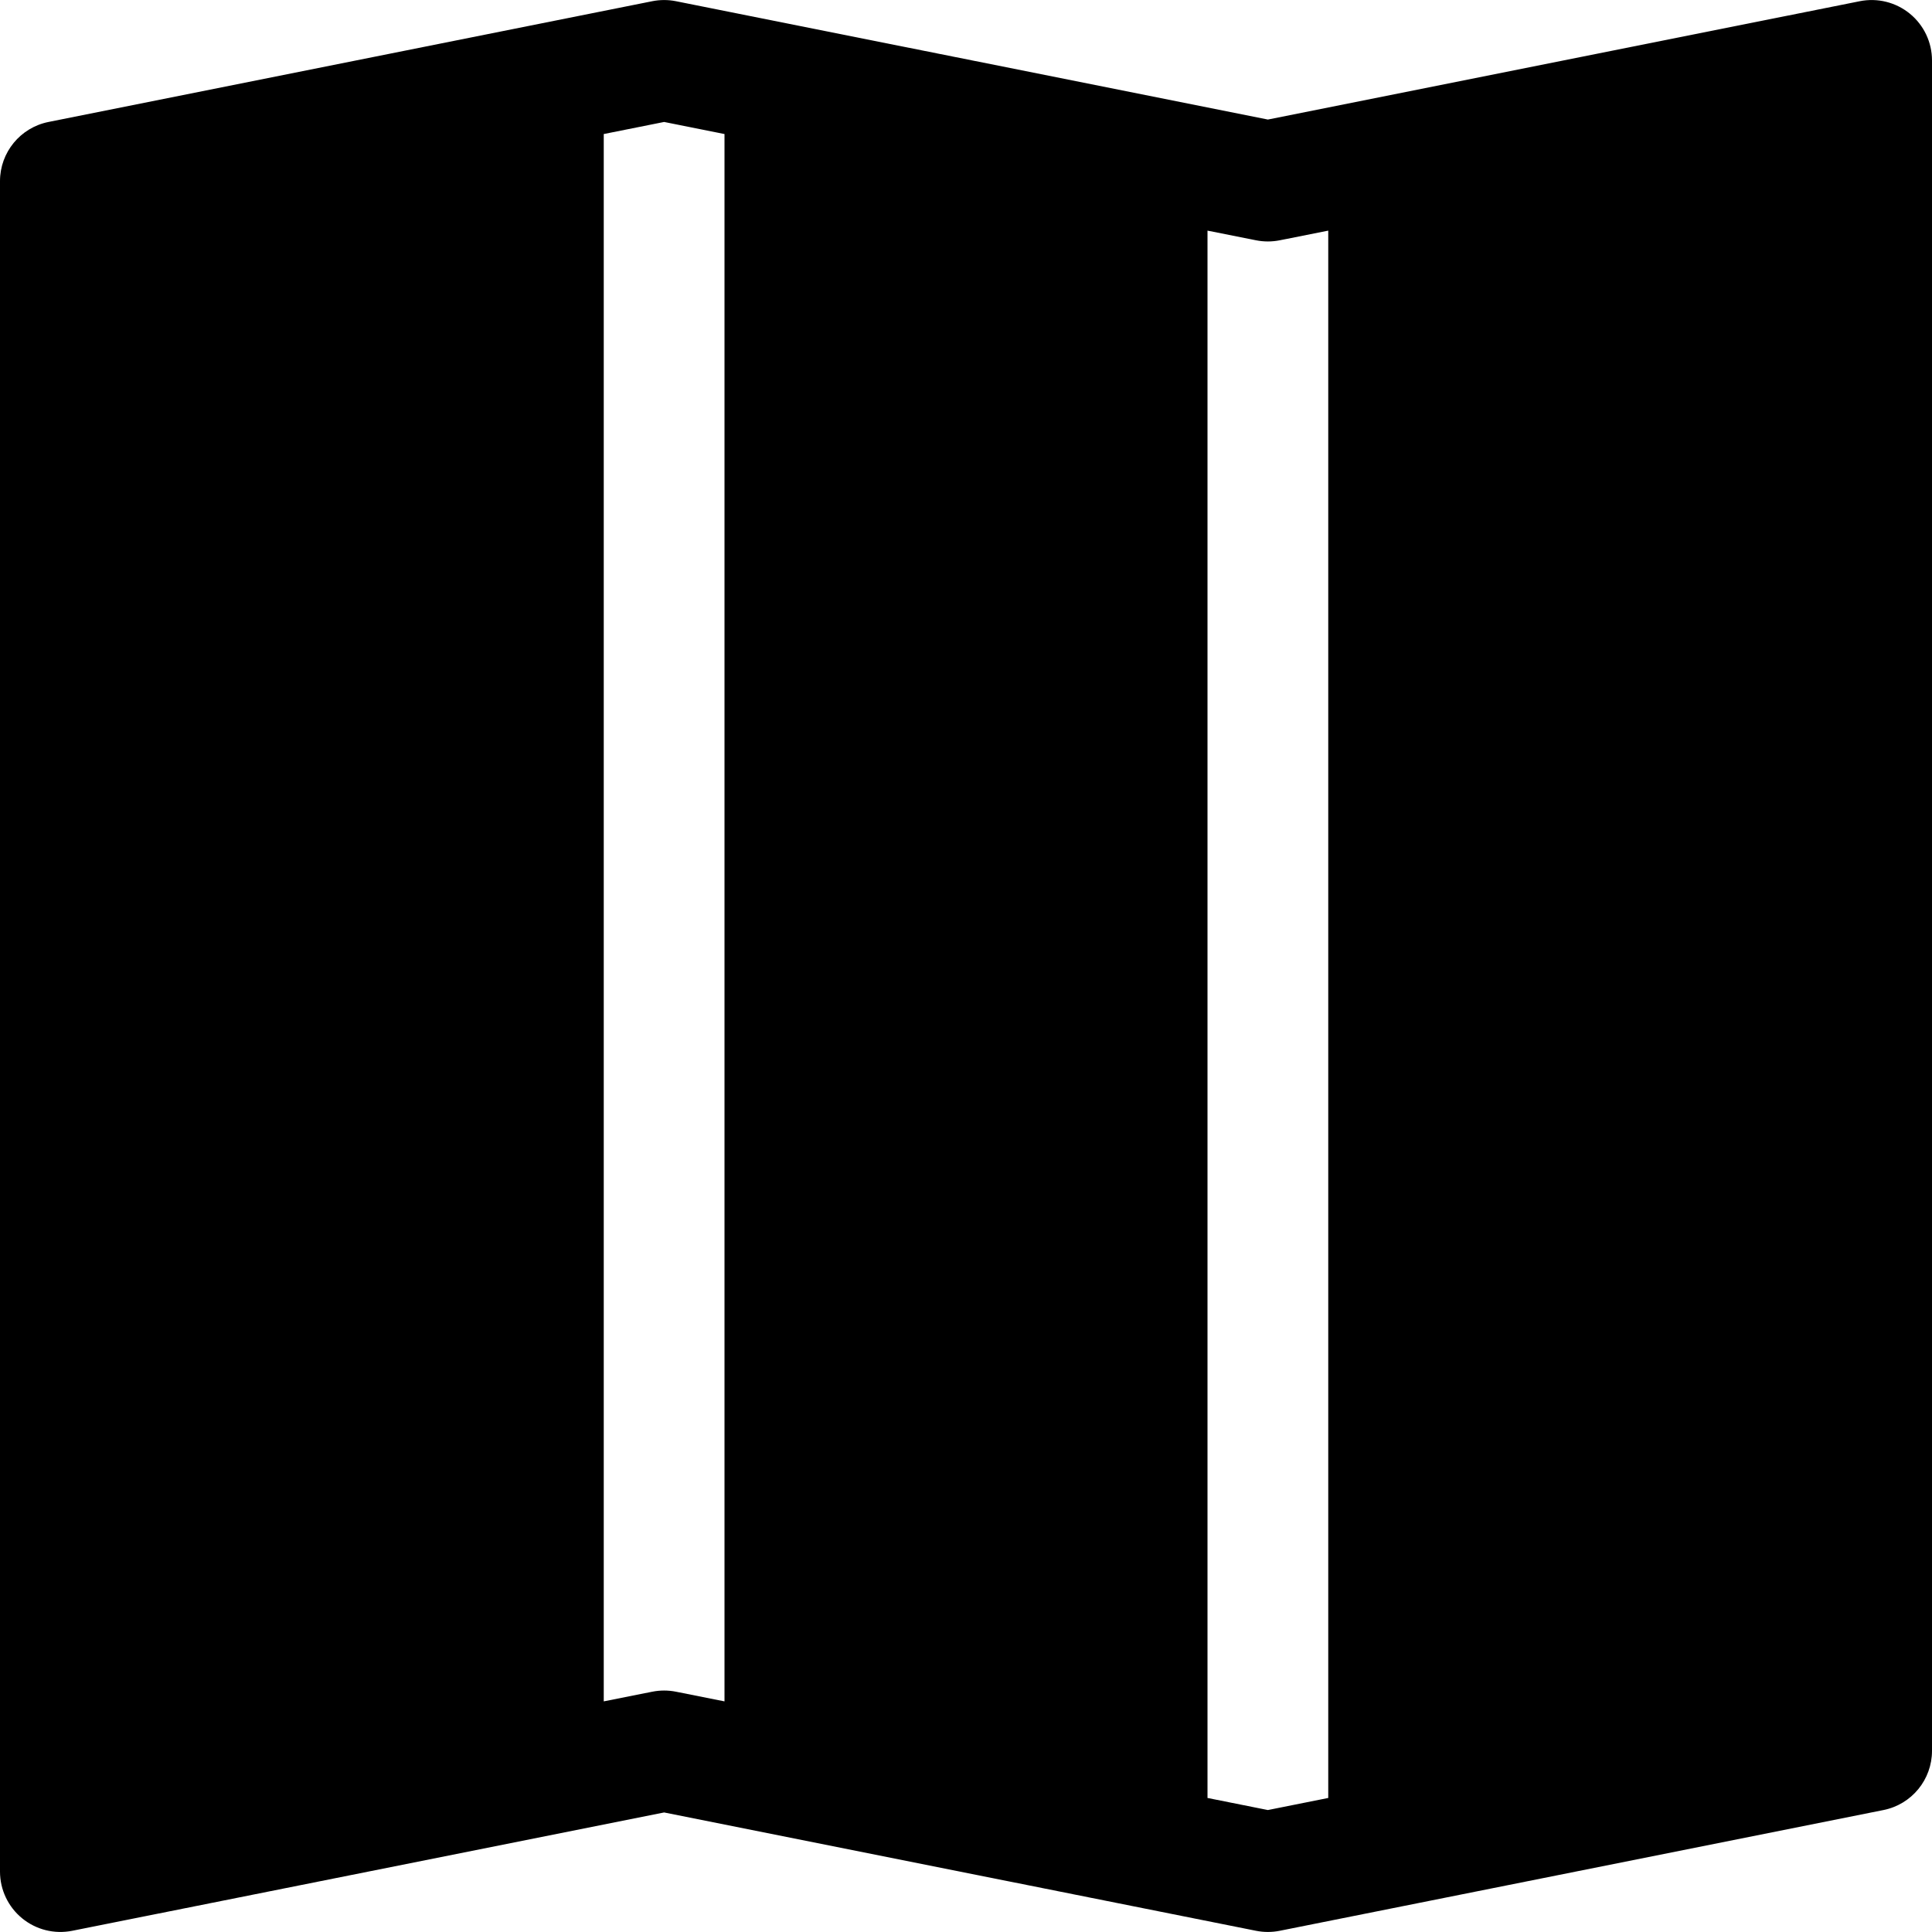
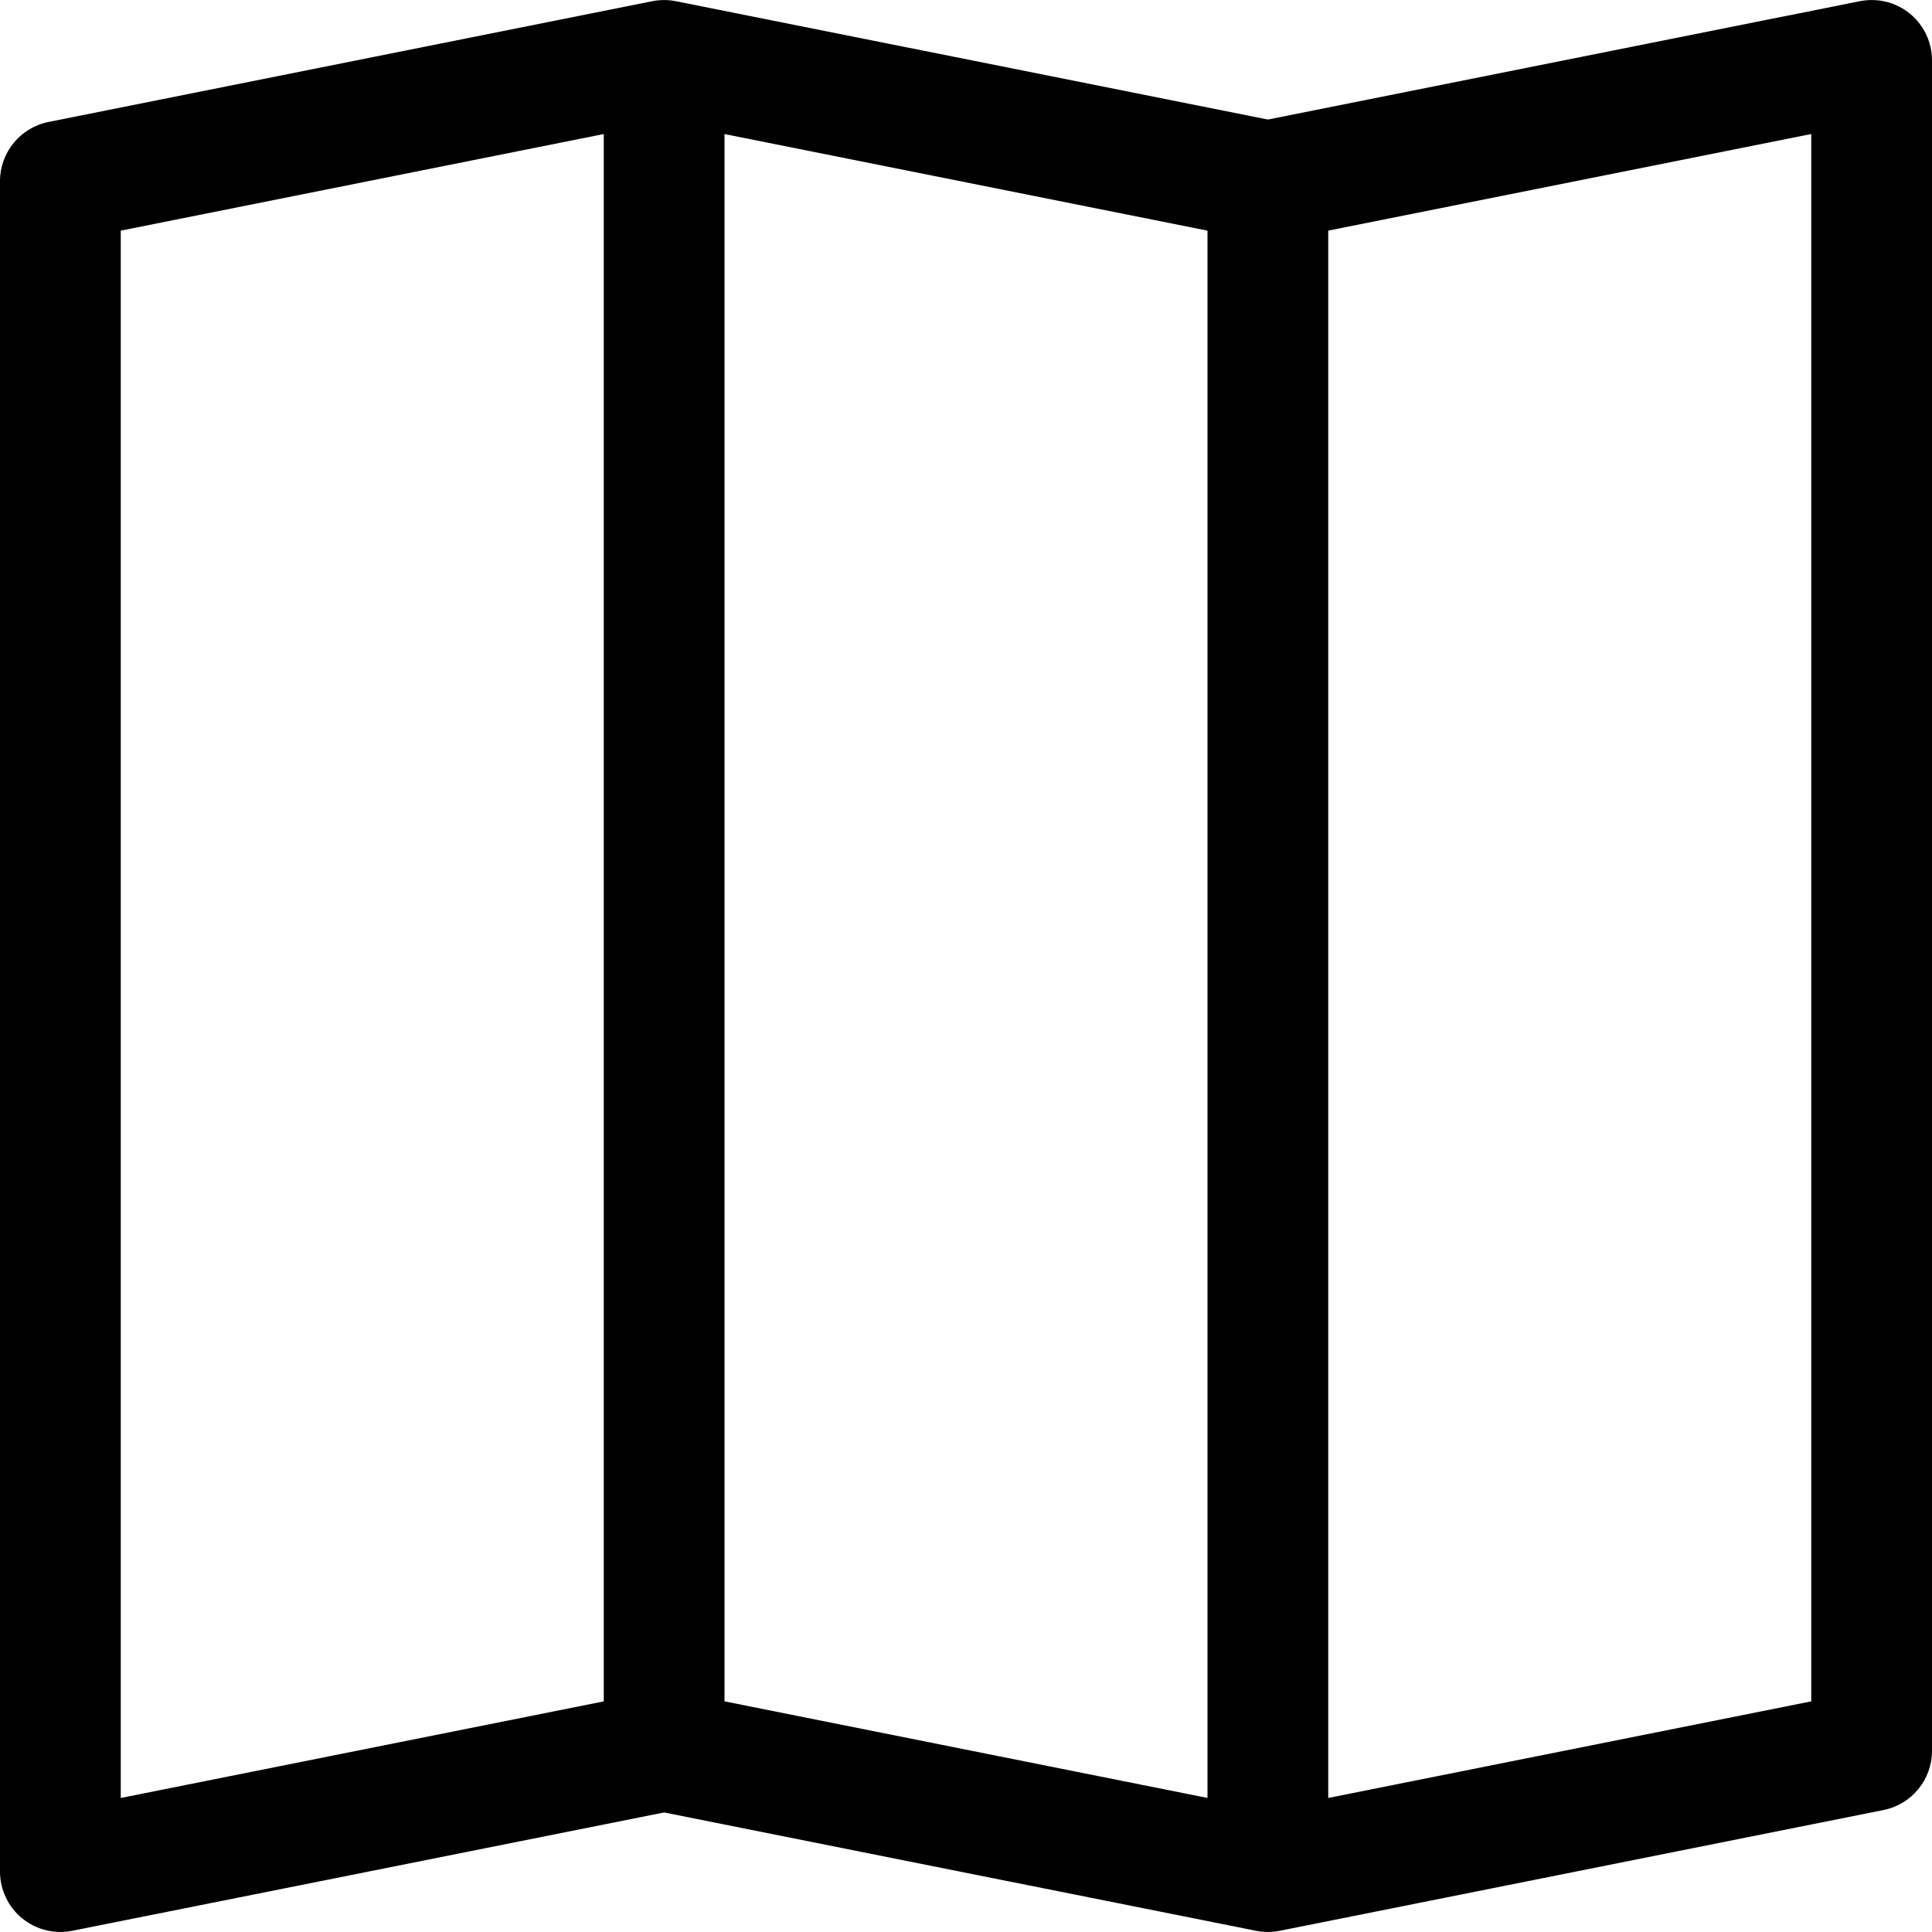
- <svg xmlns="http://www.w3.org/2000/svg" width="16" height="16" fill="currentColor" class="bi bi-map-fill" viewBox="0 0 16 16">
-   <path fill-rule="evenodd" d="M16 .5a.5.5 0 0 0-.598-.49L10.5.99 5.598.01a.5.5 0 0 0-.196 0l-5 1A.5.5 0 0 0 0 1.5v14a.5.5 0 0 0 .598.49l4.902-.98 4.902.98a.5.5 0 0 0 .196 0l5-1A.5.5 0 0 0 16 14.5zM5 14.09V1.11l.5-.1.5.1v12.98l-.402-.08a.5.5 0 0 0-.196 0zm5 .8V1.91l.402.08a.5.5 0 0 0 .196 0L11 1.91v12.98l-.5.1z" />
+ <svg xmlns="http://www.w3.org/2000/svg" width="16" height="16" fill="currentColor" class="bi bi-map" viewBox="0 0 16 16">
+   <path fill-rule="evenodd" d="M15.817.113A.5.5 0 0 1 16 .5v14a.5.5 0 0 1-.402.49l-5 1a.5.5 0 0 1-.196 0L5.5 15.01l-4.902.98A.5.5 0 0 1 0 15.5v-14a.5.5 0 0 1 .402-.49l5-1a.5.5 0 0 1 .196 0L10.5.99l4.902-.98a.5.5 0 0 1 .415.103M10 1.91l-4-.8v12.98l4 .8zm1 12.98 4-.8V1.11l-4 .8zm-6-.8V1.11l-4 .8v12.98z" />
</svg>
